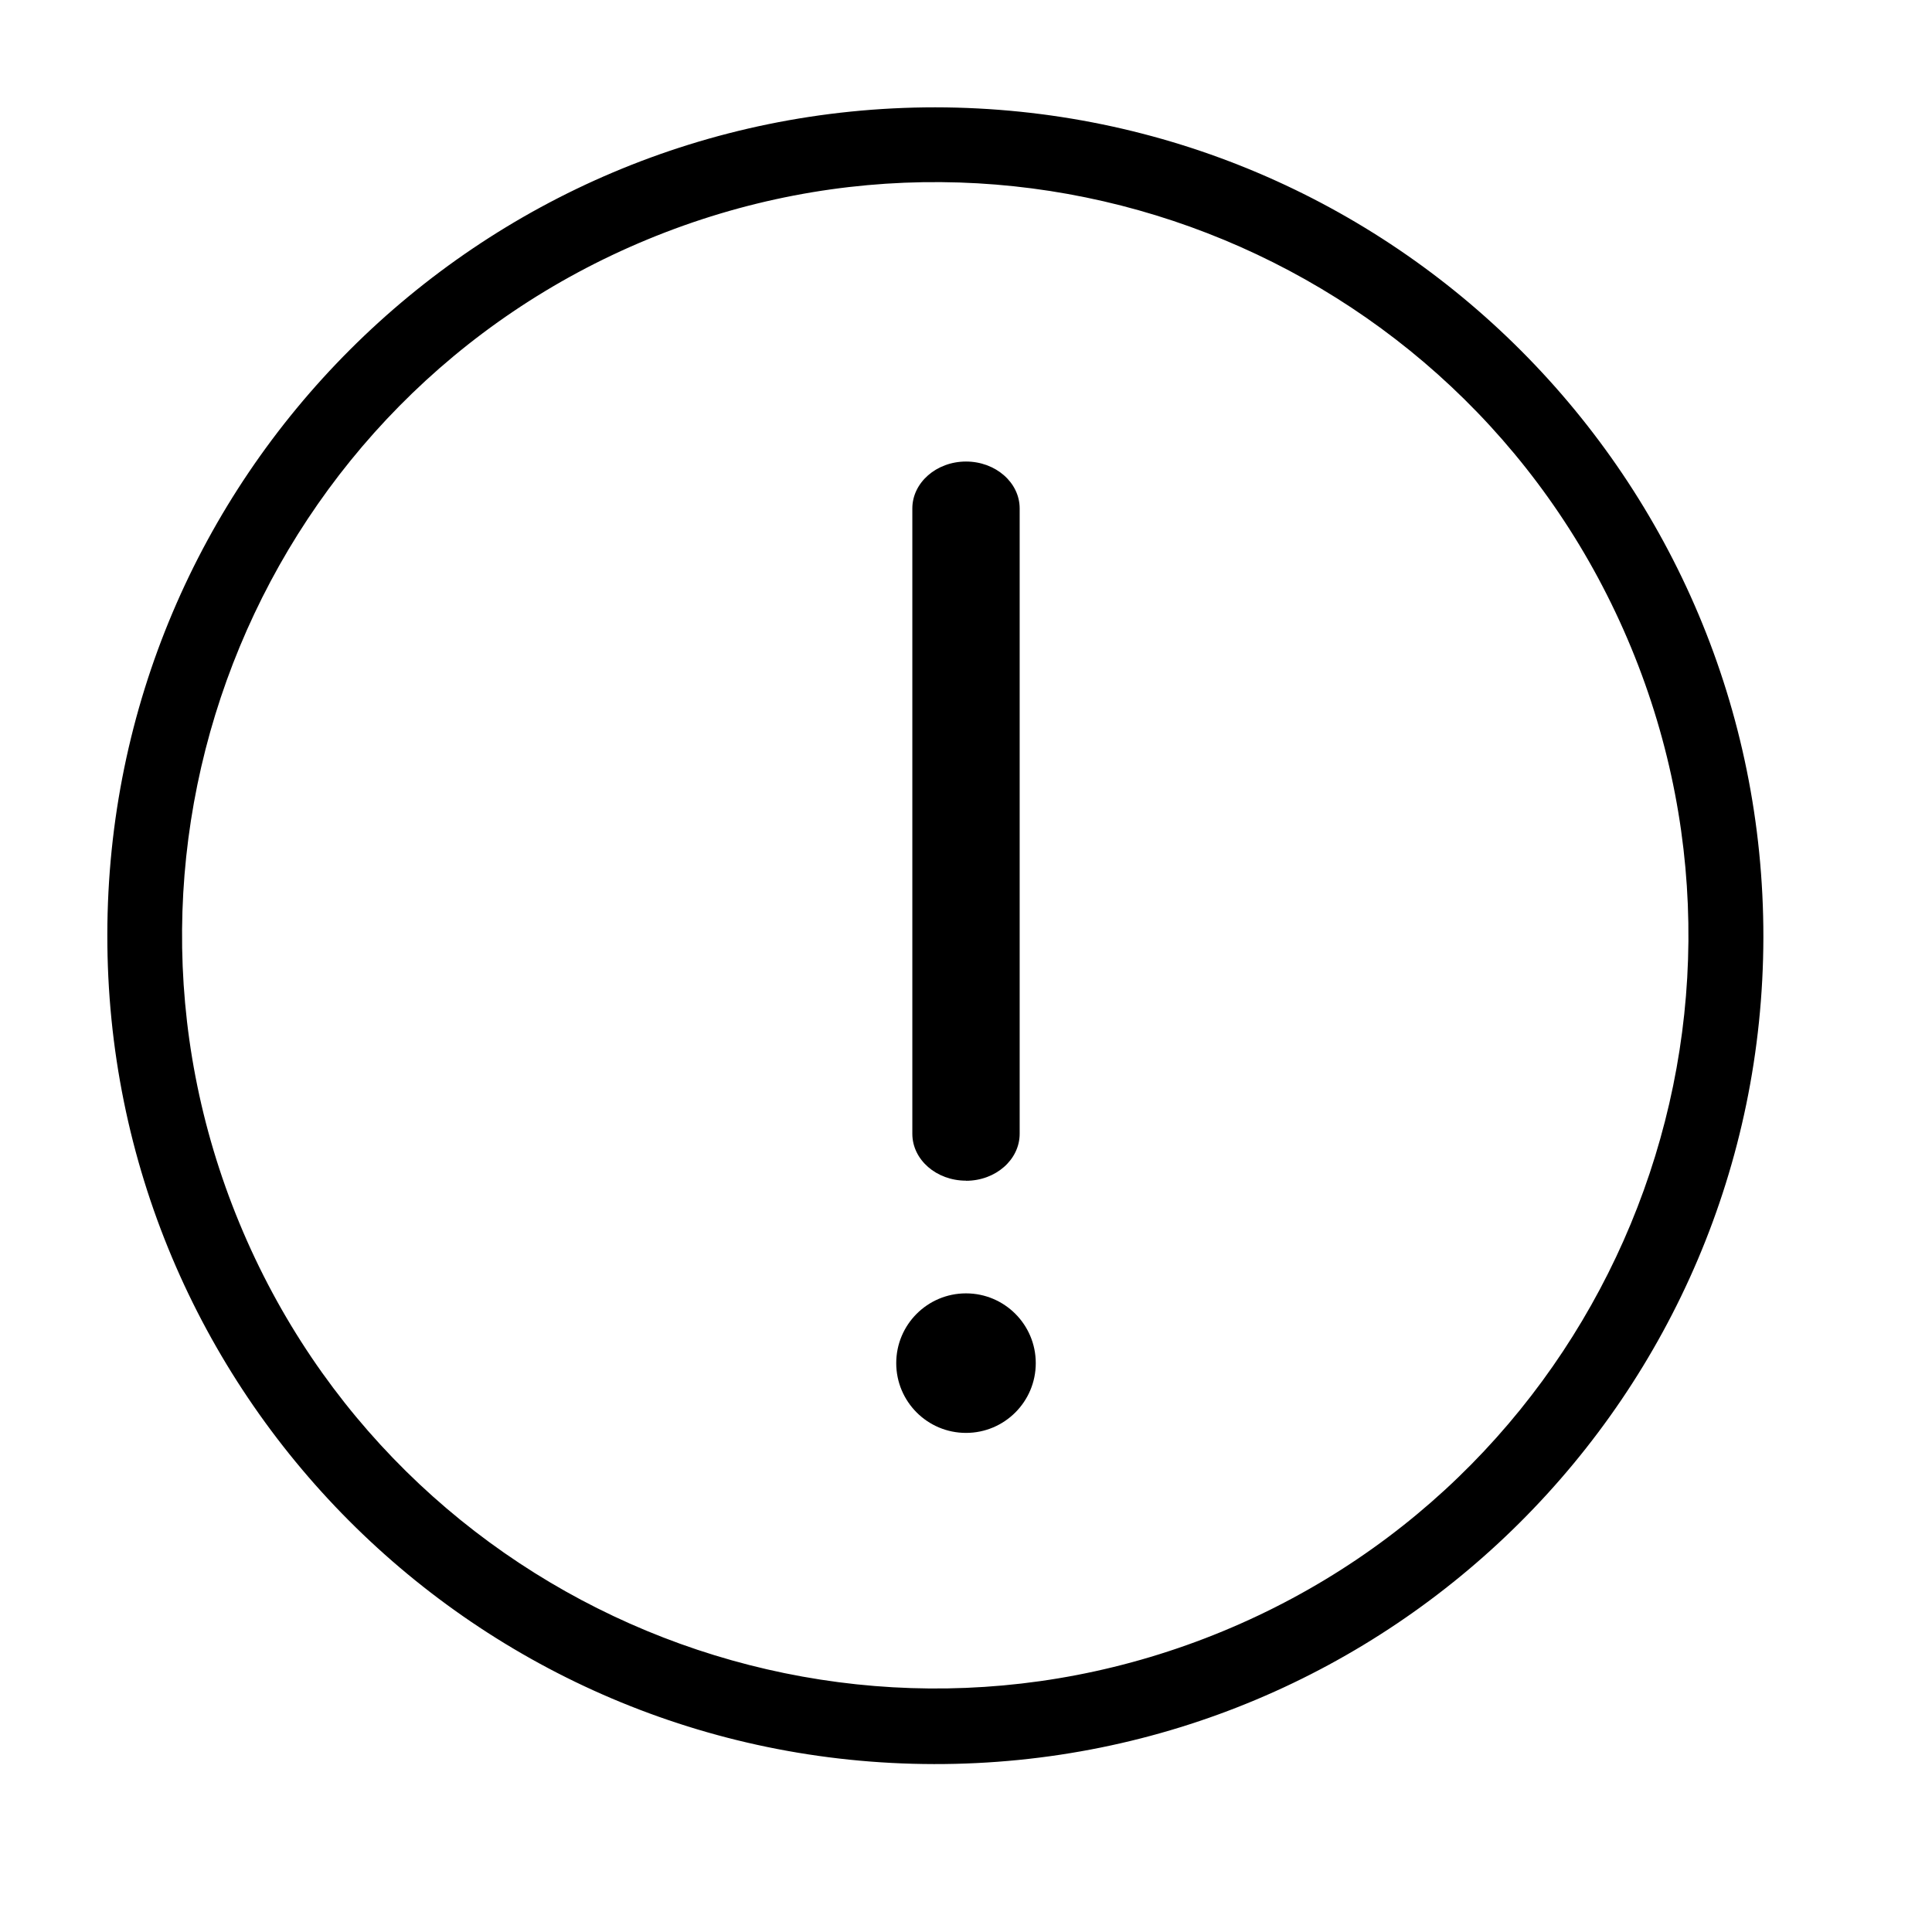
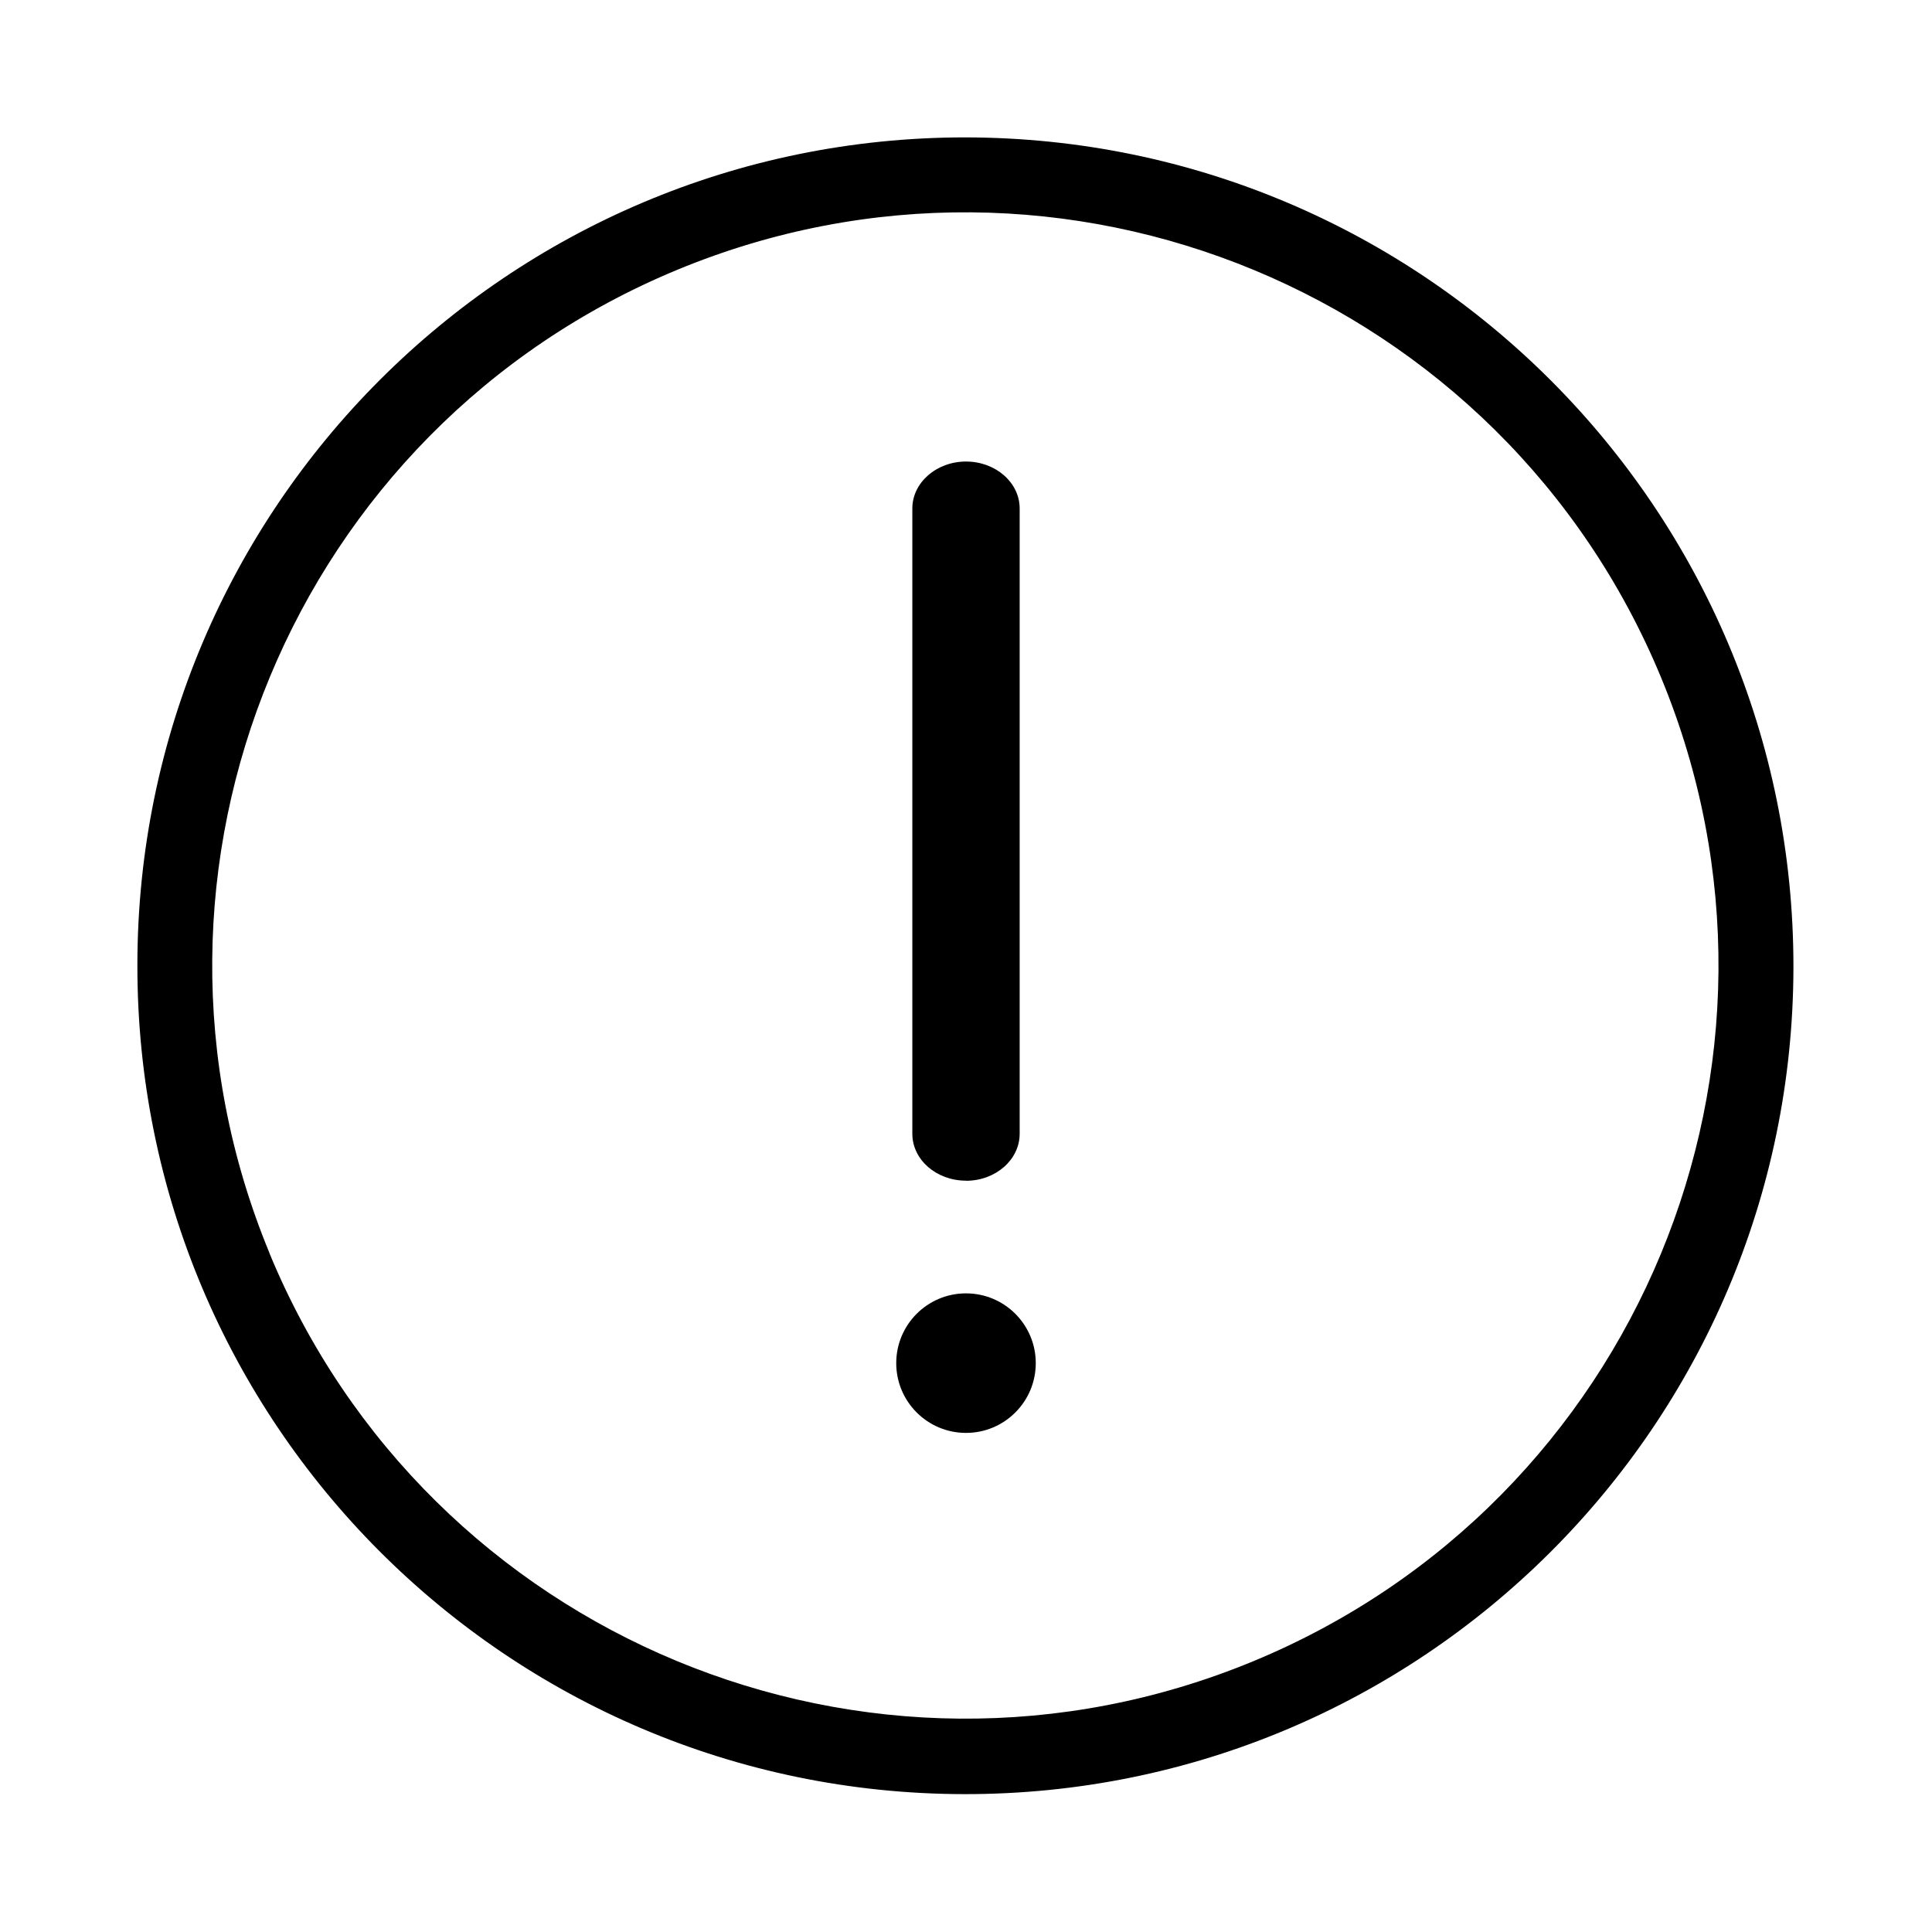
<svg xmlns="http://www.w3.org/2000/svg" width="18" height="18" fill="currentColor" viewBox="0 0 18 18">
-   <path fill-rule="evenodd" d="M1 8.708A7.714 7.714 0 0 1 8.714 1a7.724 7.724 0 0 1 7.715 7.734A7.714 7.714 0 0 1 1 8.708Zm1.23 2.686a7.015 7.015 0 1 0 12.967-5.36 7.015 7.015 0 0 0-12.967 5.36Z" clip-rule="evenodd" />
+   <path fill-rule="evenodd" d="M1.28 8.988A7.714 7.714 0 0 1 8.995 1.28a7.724 7.724 0 0 1 7.714 7.734A7.714 7.714 0 0 1 1.28 8.988Zm1.23 2.687a7.015 7.015 0 1 0 12.967-5.36 7.015 7.015 0 0 0-12.966 5.36Z" clip-rule="evenodd" />
  <path fill-rule="evenodd" d="M9 11c-.276 0-.5-.195-.5-.437V4.737c0-.24.224-.437.5-.437s.5.196.5.437v5.826c0 .242-.224.438-.5.438Z" clip-rule="evenodd" />
  <circle cx="9" cy="12.7" r=".65" />
</svg>
